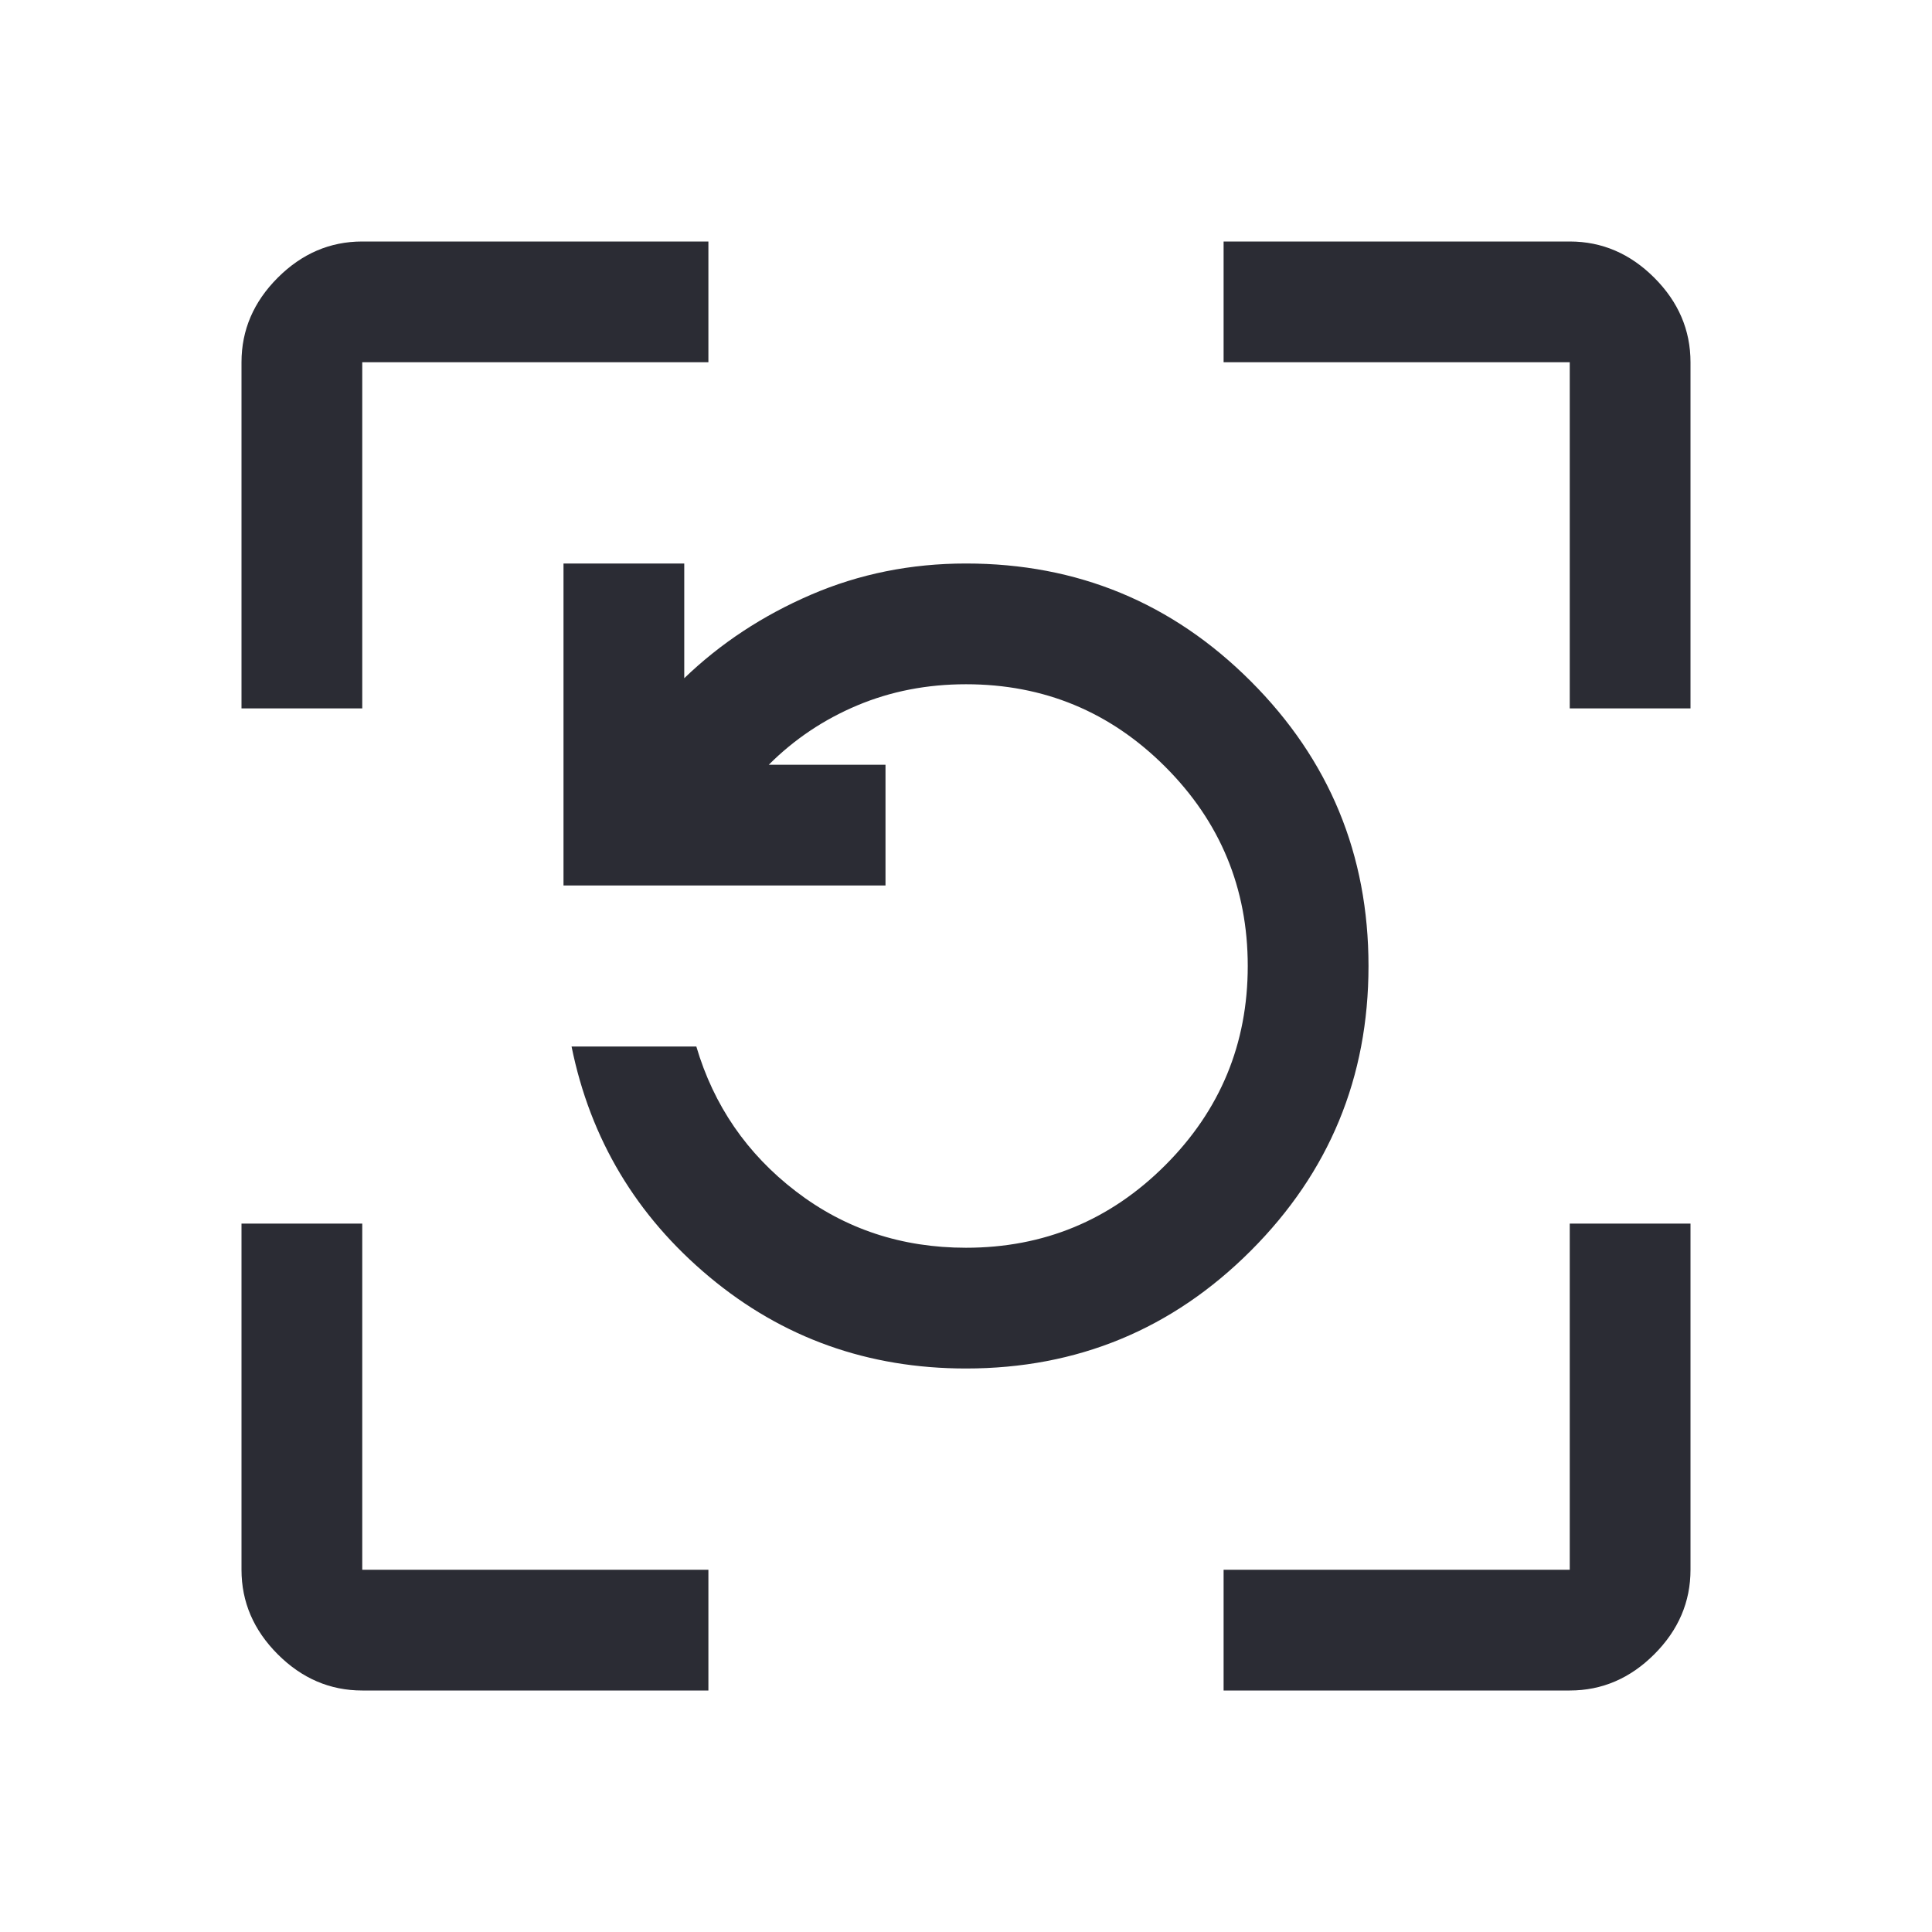
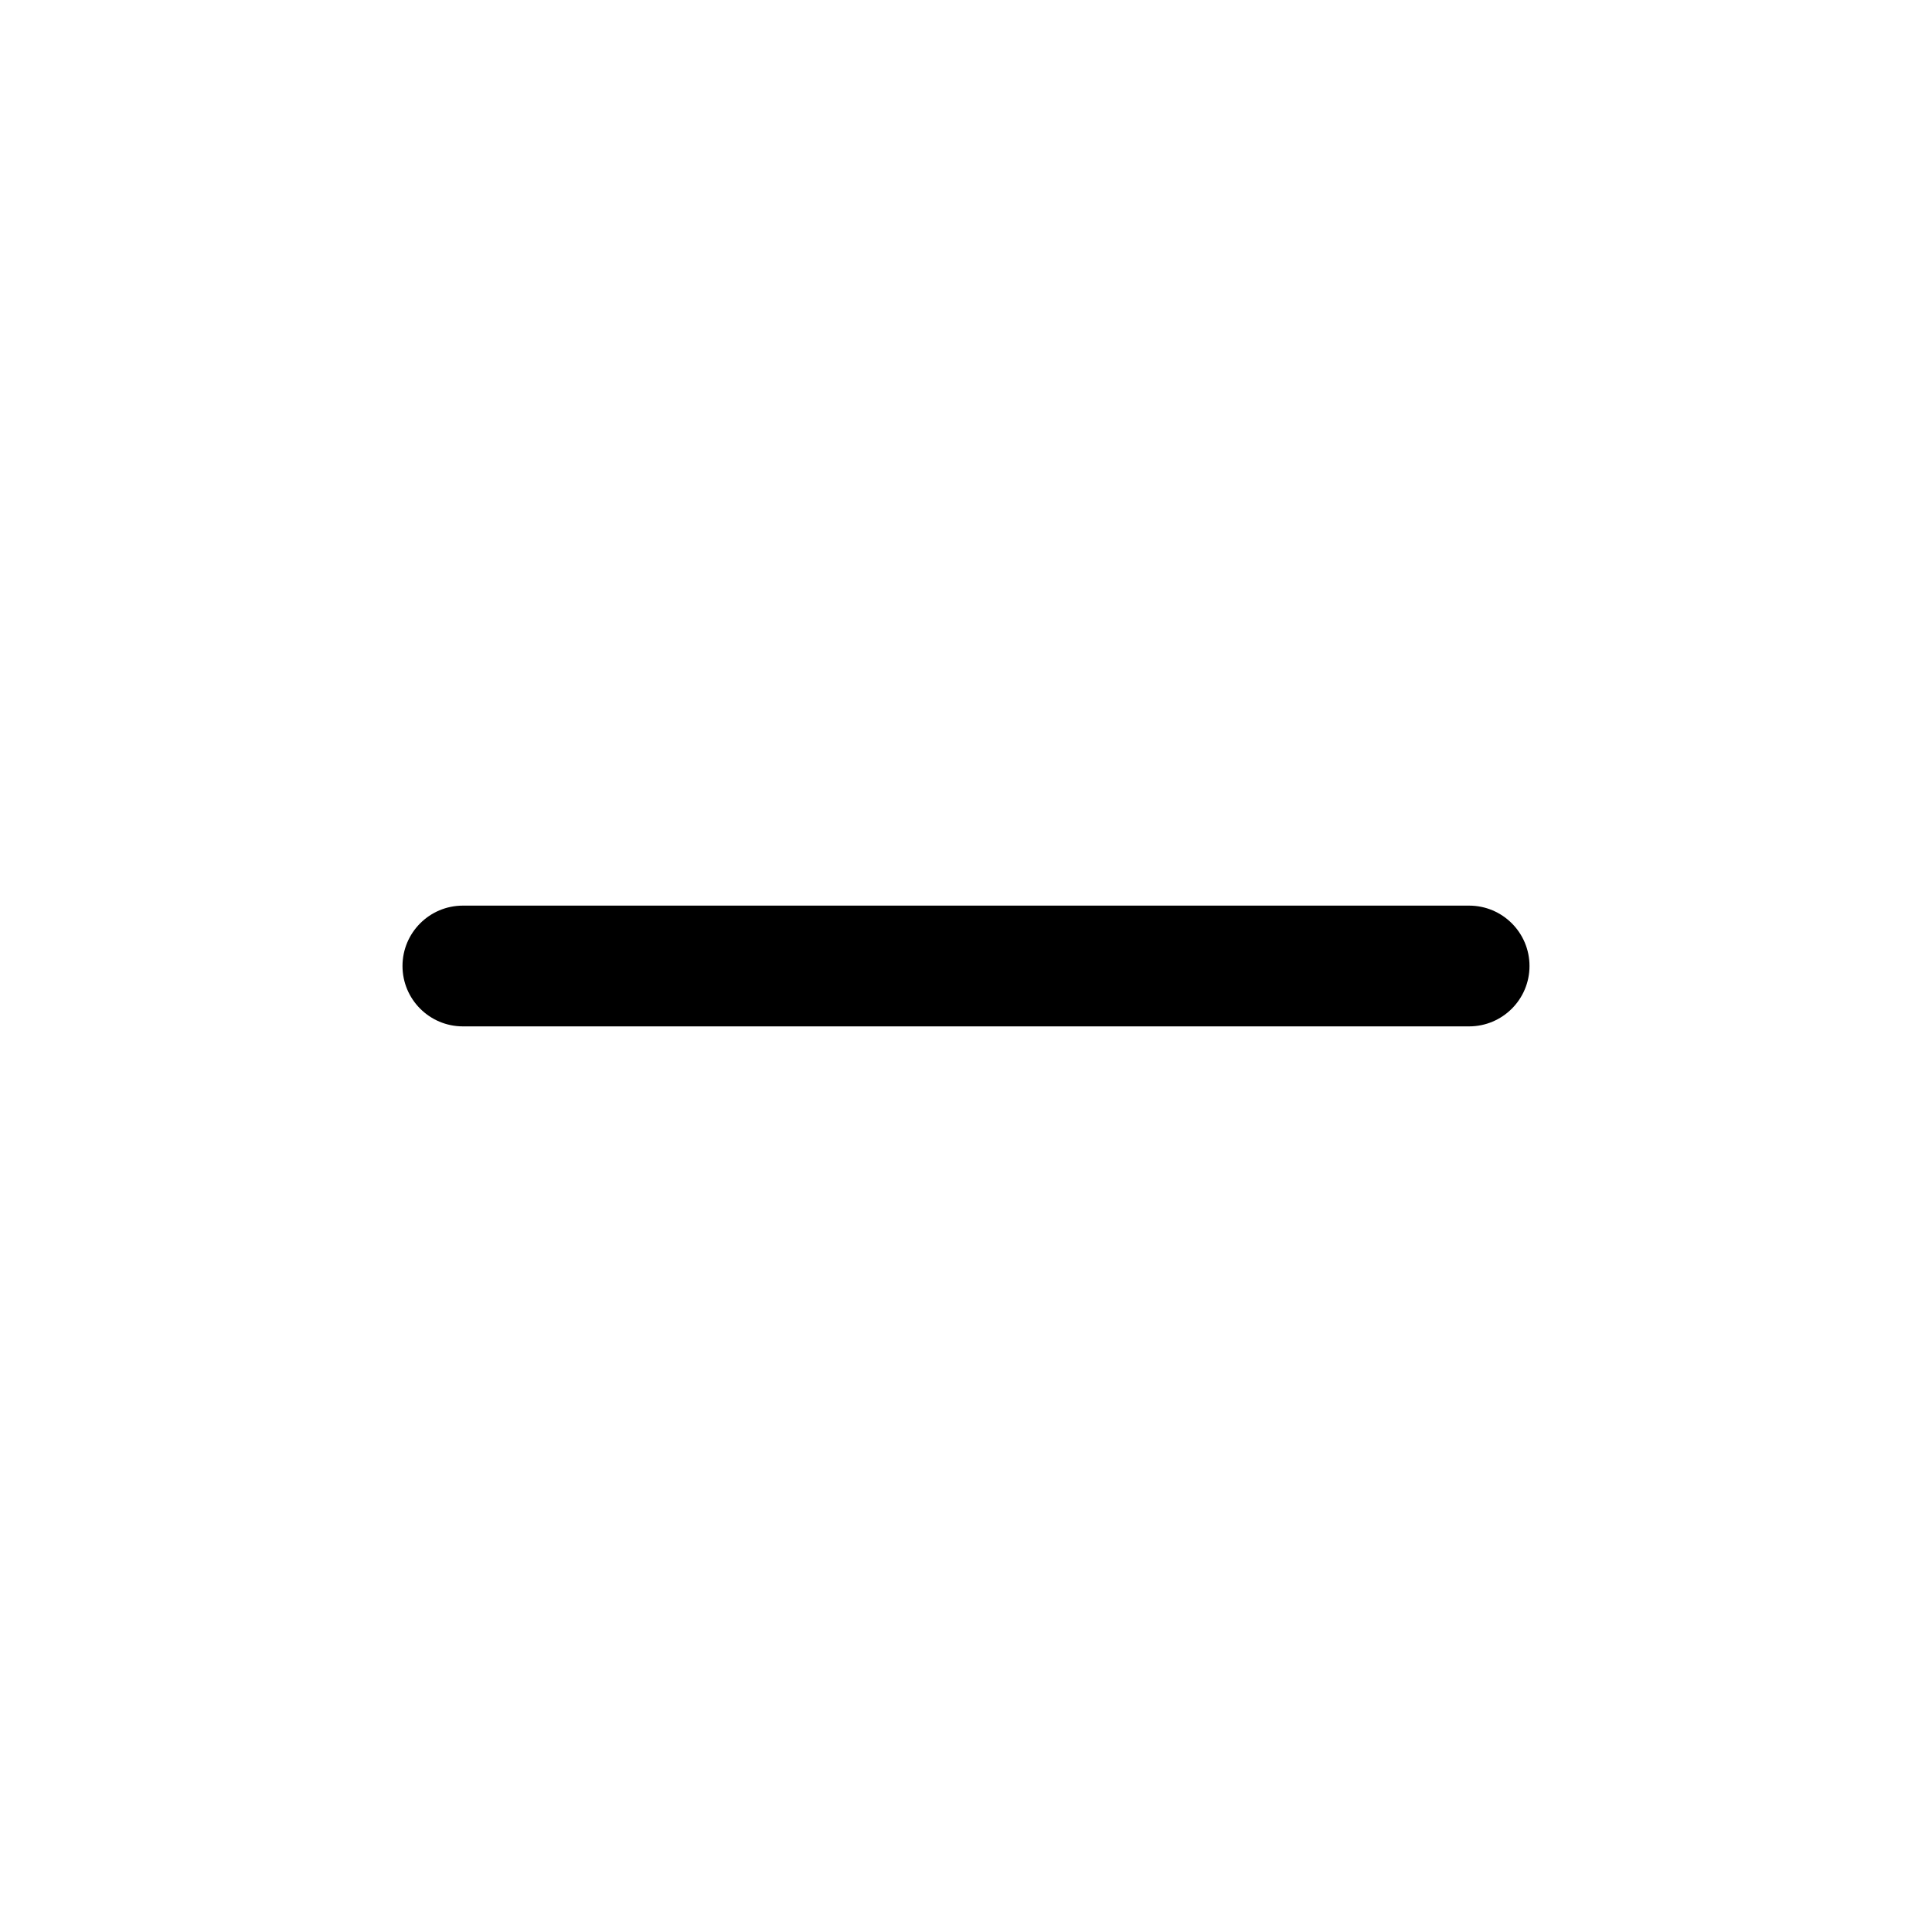
- <svg xmlns="http://www.w3.org/2000/svg" width="48" height="48" viewBox="0 0 48 48" fill="none">
-   <path d="M9 42C8.2 42 7.5 41.7 6.9 41.1C6.3 40.5 6 39.8 6 39V30.4H9V39H17.6V42H9ZM30.4 42V39H39V30.4H42V39C42 39.8 41.7 40.5 41.1 41.1C40.5 41.7 39.8 42 39 42H30.4ZM6 17.6V9C6 8.2 6.3 7.5 6.9 6.9C7.5 6.3 8.2 6 9 6H17.6V9H9V17.6H6ZM39 17.6V9H30.4V6H39C39.8 6 40.5 6.3 41.1 6.9C41.7 7.5 42 8.2 42 9V17.6H39ZM24 34C21.567 34 19.442 33.242 17.625 31.725C15.808 30.208 14.667 28.3 14.2 26H17.3C17.733 27.467 18.558 28.667 19.775 29.6C20.992 30.533 22.4 31 24 31C25.933 31 27.583 30.317 28.95 28.95C30.317 27.583 31 25.933 31 24C31 22.067 30.317 20.417 28.95 19.05C27.583 17.683 25.933 17 24 17C23.033 17 22.133 17.175 21.3 17.525C20.467 17.875 19.733 18.367 19.1 19H22V22H14V14H17V16.85C17.9 15.983 18.95 15.292 20.15 14.775C21.35 14.258 22.633 14 24 14C26.767 14 29.125 14.975 31.075 16.925C33.025 18.875 34 21.233 34 24C34 26.767 33.025 29.125 31.075 31.075C29.125 33.025 26.767 34 24 34Z" fill="#2B2C34" />
+ <svg xmlns="http://www.w3.org/2000/svg" width="24" height="24" viewBox="0 0 24 24" fill="none">
+   <path d="M5.75 12.75C5.336 12.75 5 12.414 5 12C5 11.586 5.336 11.25 5.75 11.25H18.25C18.664 11.25 19 11.586 19 12C19 12.414 18.664 12.75 18.25 12.75H5.75Z" fill="black" />
</svg>
